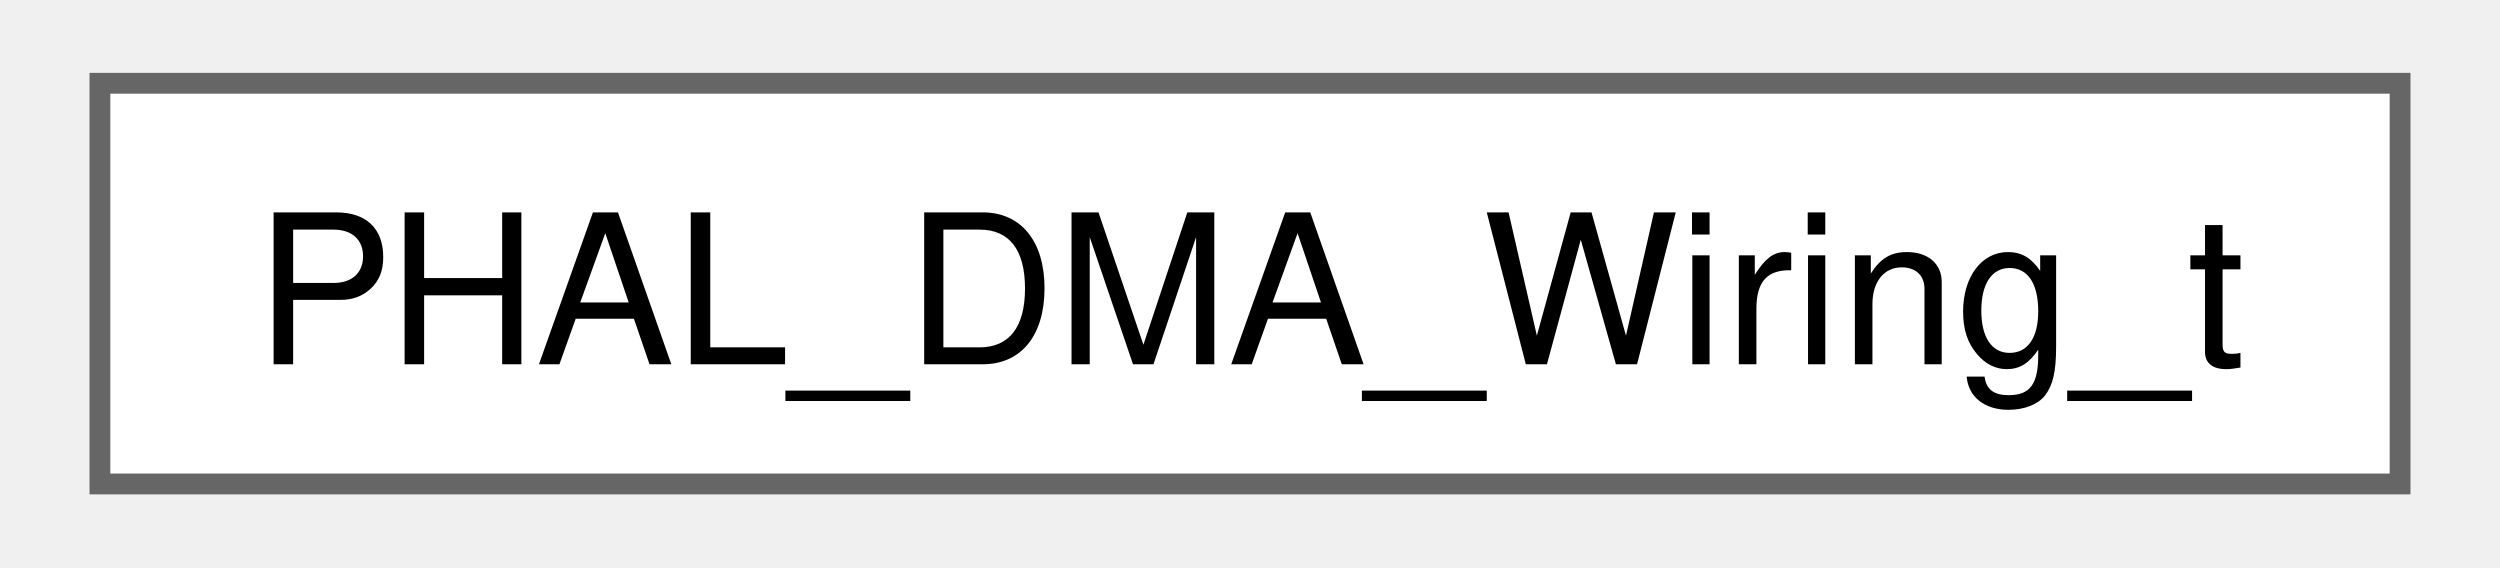
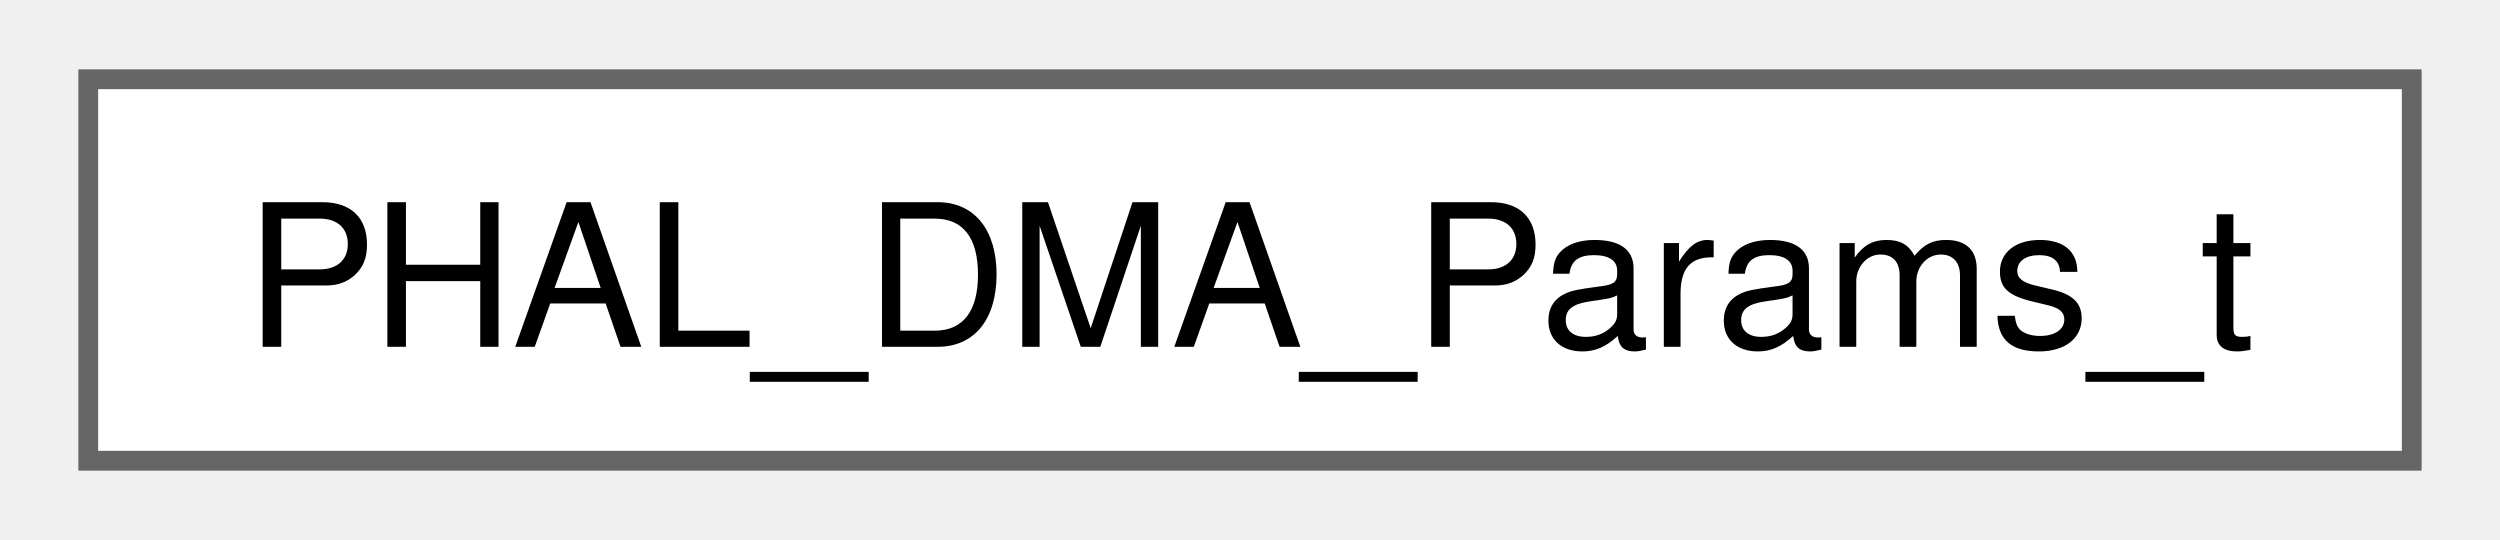
- <svg xmlns="http://www.w3.org/2000/svg" xmlns:xlink="http://www.w3.org/1999/xlink" width="119pt" height="27pt" viewBox="0.00 0.00 118.50 27.25">
+ <svg xmlns="http://www.w3.org/2000/svg" xmlns:xlink="http://www.w3.org/1999/xlink" width="125pt" height="27pt" viewBox="0.00 0.00 125.25 27.25">
  <g id="graph0" class="graph" transform="scale(1 1) rotate(0) translate(4 23.25)">
    <g id="Node000000" class="node">
      <g id="a_Node000000">
-         <a xlink:href="structPHAL__DMA__Wiring__t.html" target="_top" xlink:title="Fixed hardware wiring for one peripheral + direction's DMA use.">
-           <polygon fill="white" stroke="#666666" points="110.5,-19.25 0,-19.25 0,0 110.5,0 110.5,-19.25" />
-           <text text-anchor="middle" x="55.25" y="-5.75" font-family="Helvetica,sans-Serif" font-size="10.00">PHAL_DMA_Wiring_t</text>
+         <a xlink:href="structPHAL__DMA__Params__t.html" target="_top" xlink:title="Per-transfer parameters (user can configure)">
+           <polygon fill="white" stroke="#666666" points="117.25,-19.25 0,-19.25 0,0 117.25,0 117.25,-19.25" />
+           <text text-anchor="middle" x="58.62" y="-5.75" font-family="Helvetica,sans-Serif" font-size="10.00">PHAL_DMA_Params_t</text>
        </a>
      </g>
    </g>
  </g>
</svg>
